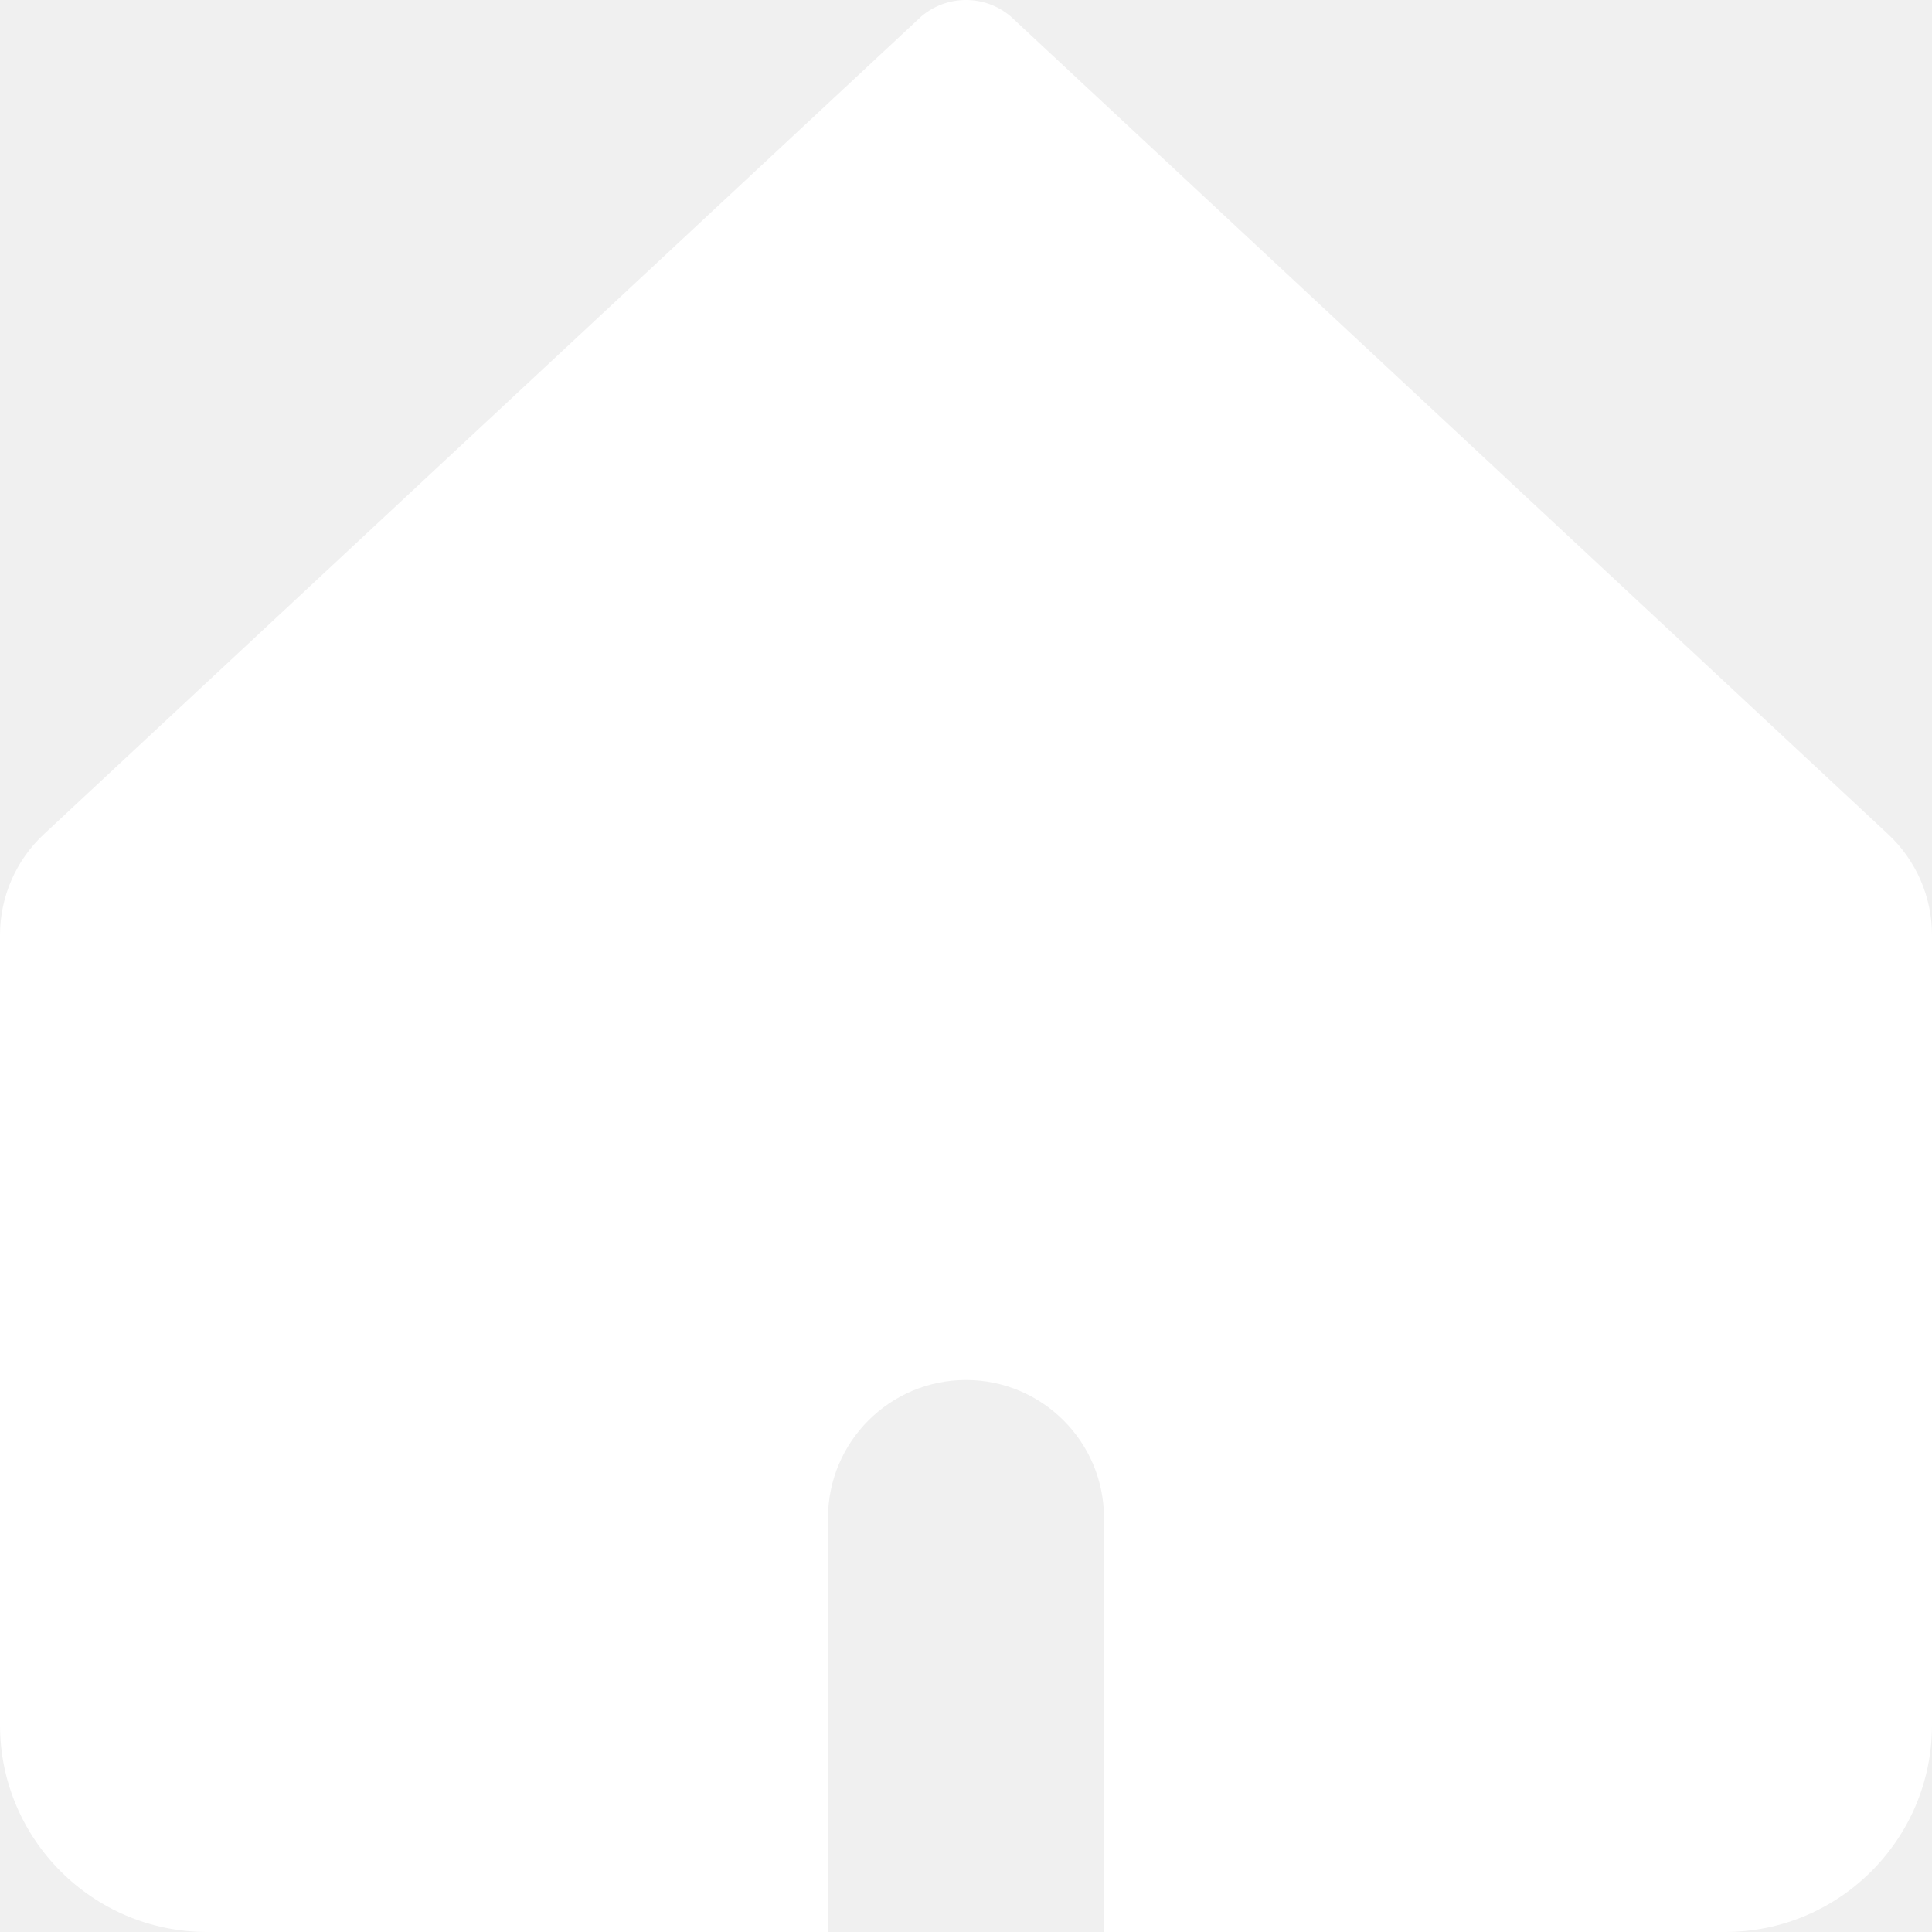
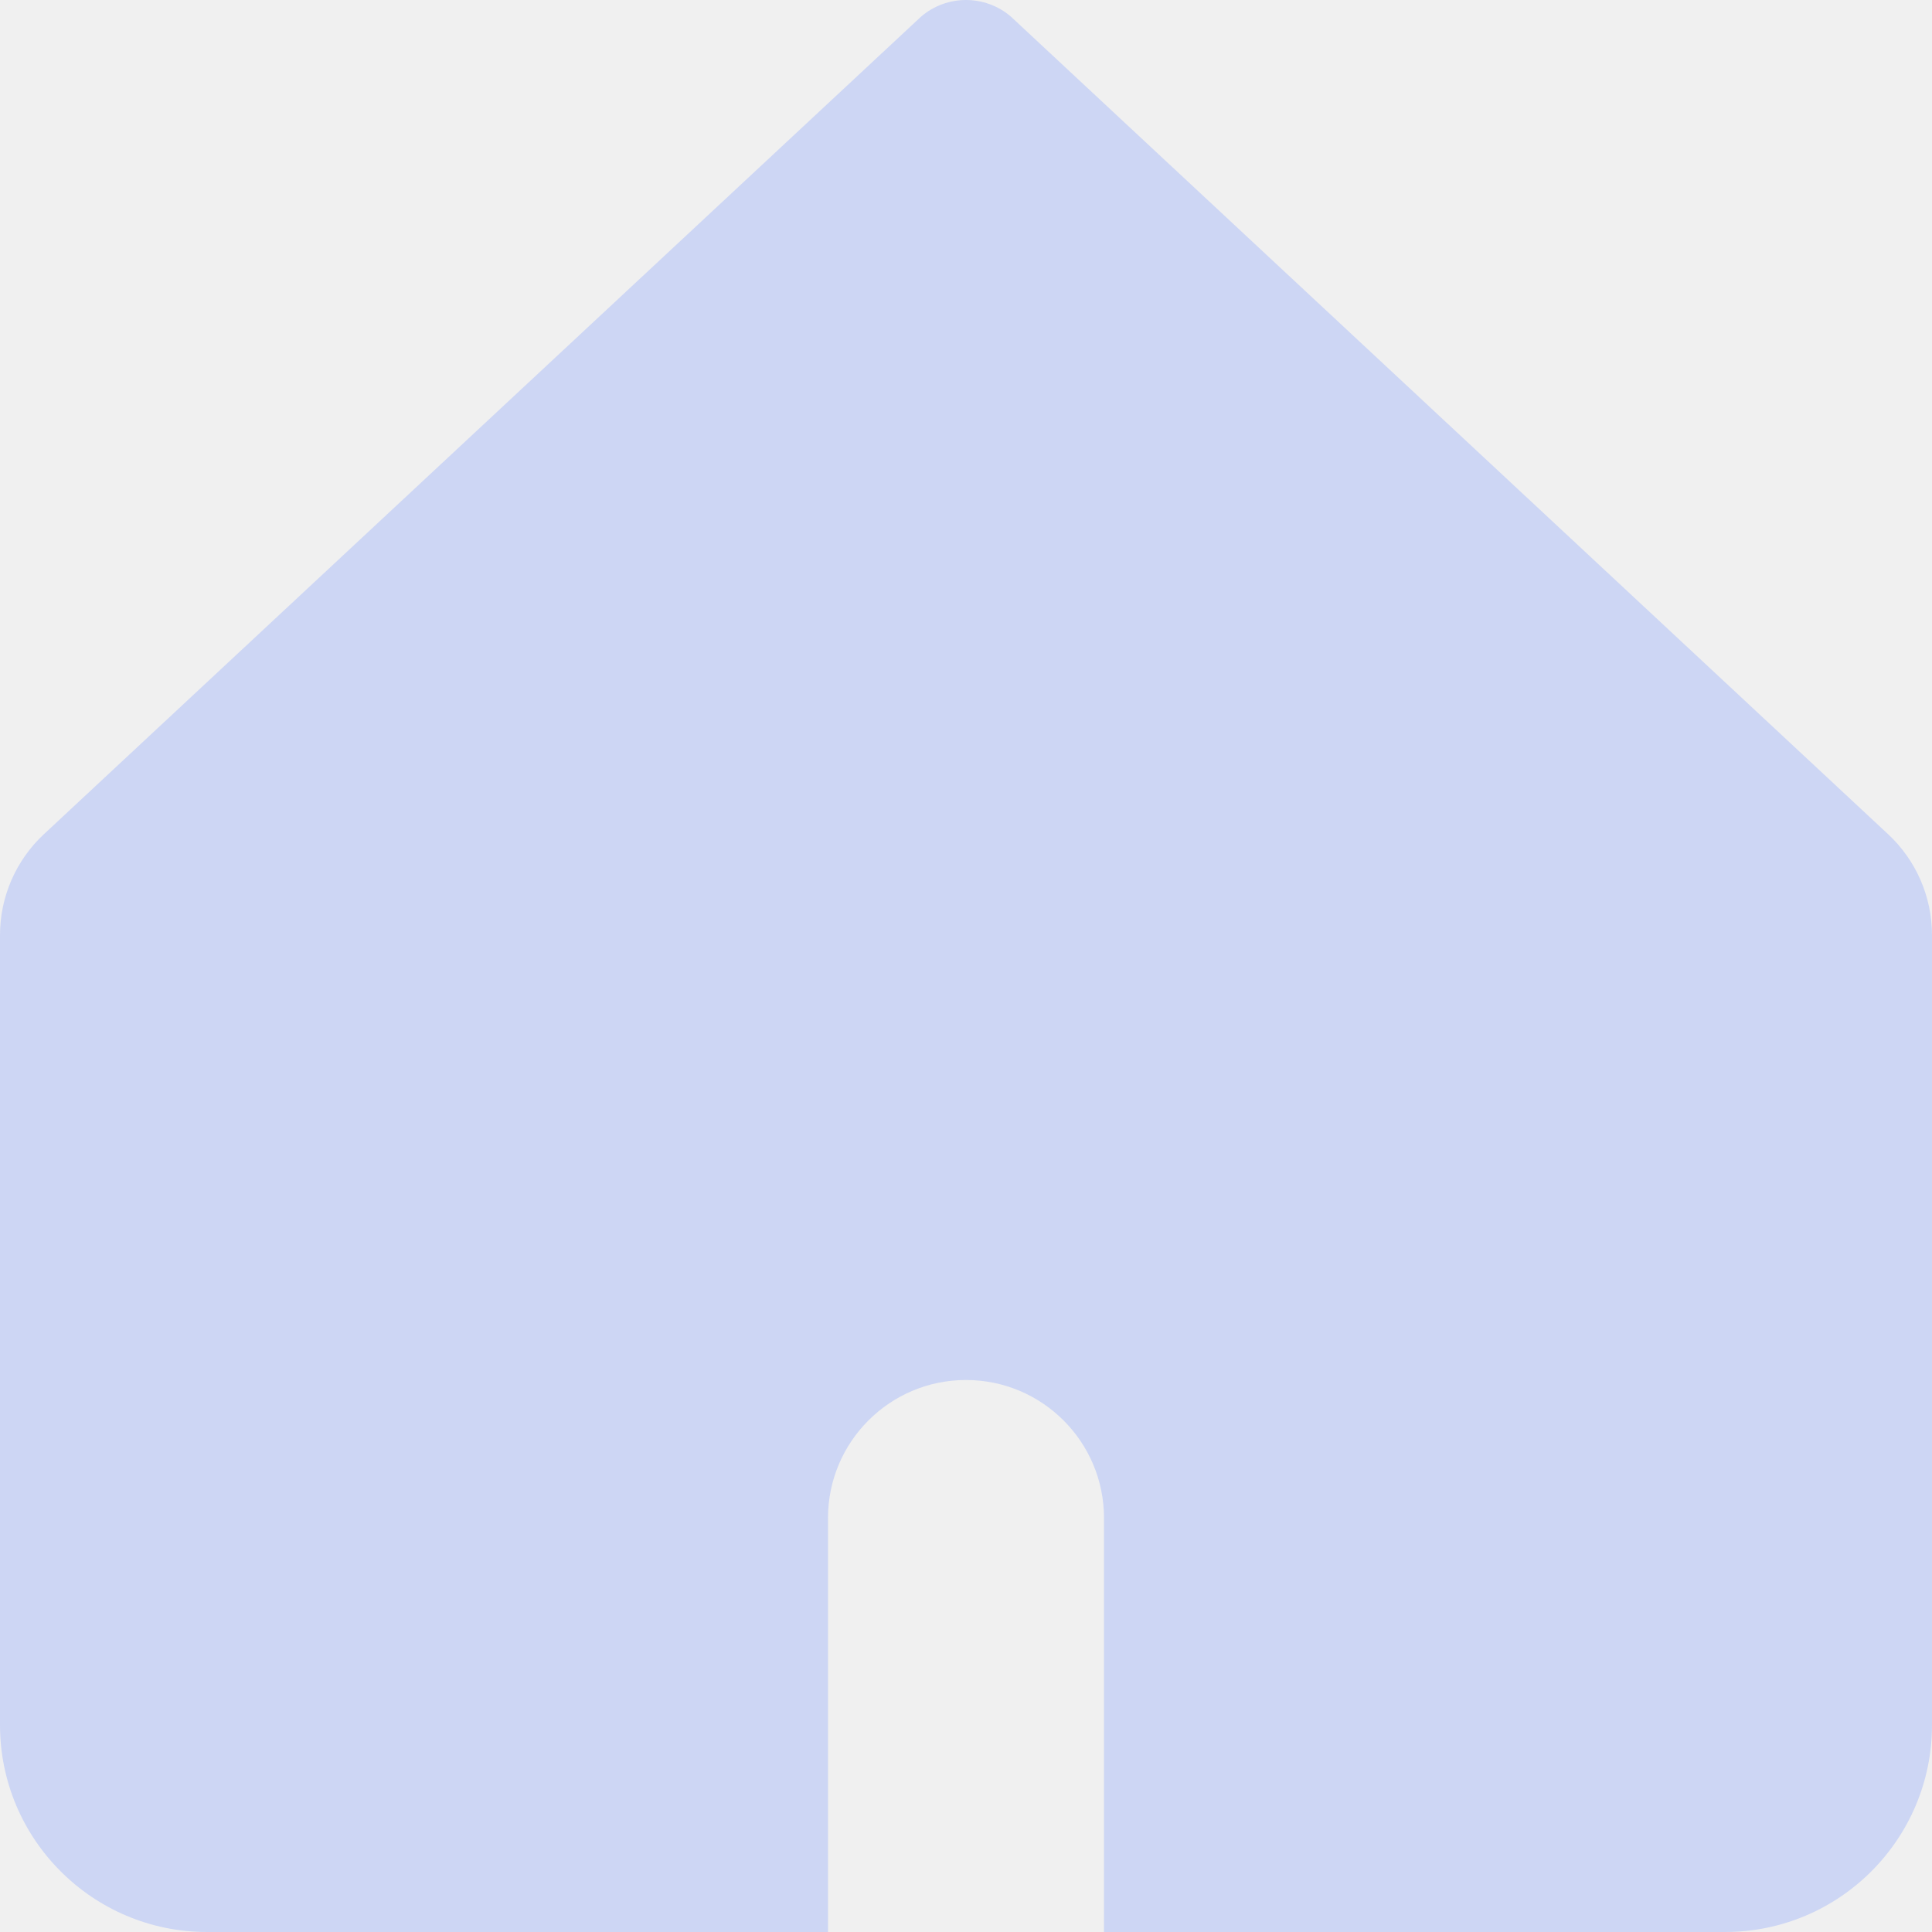
<svg xmlns="http://www.w3.org/2000/svg" width="14" height="14" viewBox="0 0 14 14" fill="none">
  <g clip-path="url(#clip0_1222_5422)">
-     <path fill-rule="evenodd" clip-rule="evenodd" d="M0.318 6.045C0.115 6.234 0 6.499 0 6.776V12.5C0 13.328 0.672 14 1.5 14H6V11C6 10.448 6.448 10 7 10C7.552 10 8 10.448 8 11V14H12.5C13.328 14 14 13.328 14 12.5V6.776C14 6.499 13.885 6.234 13.682 6.045L7.325 0.12C7.138 -0.04 6.862 -0.04 6.675 0.12L0.318 6.045Z" fill="white" />
+     <path fill-rule="evenodd" clip-rule="evenodd" d="M0.318 6.045C0.115 6.234 0 6.499 0 6.776V12.5C0 13.328 0.672 14 1.5 14H6V11C6 10.448 6.448 10 7 10C7.552 10 8 10.448 8 11V14H12.5C13.328 14 14 13.328 14 12.5V6.776C14 6.499 13.885 6.234 13.682 6.045L7.325 0.12C7.138 -0.04 6.862 -0.04 6.675 0.12L0.318 6.045Z" fill="#cdd6f4" />
  </g>
  <defs>
    <clipPath id="clip0_1222_5422">
      <rect width="14" height="14" fill="white" />
    </clipPath>
  </defs>
</svg>
